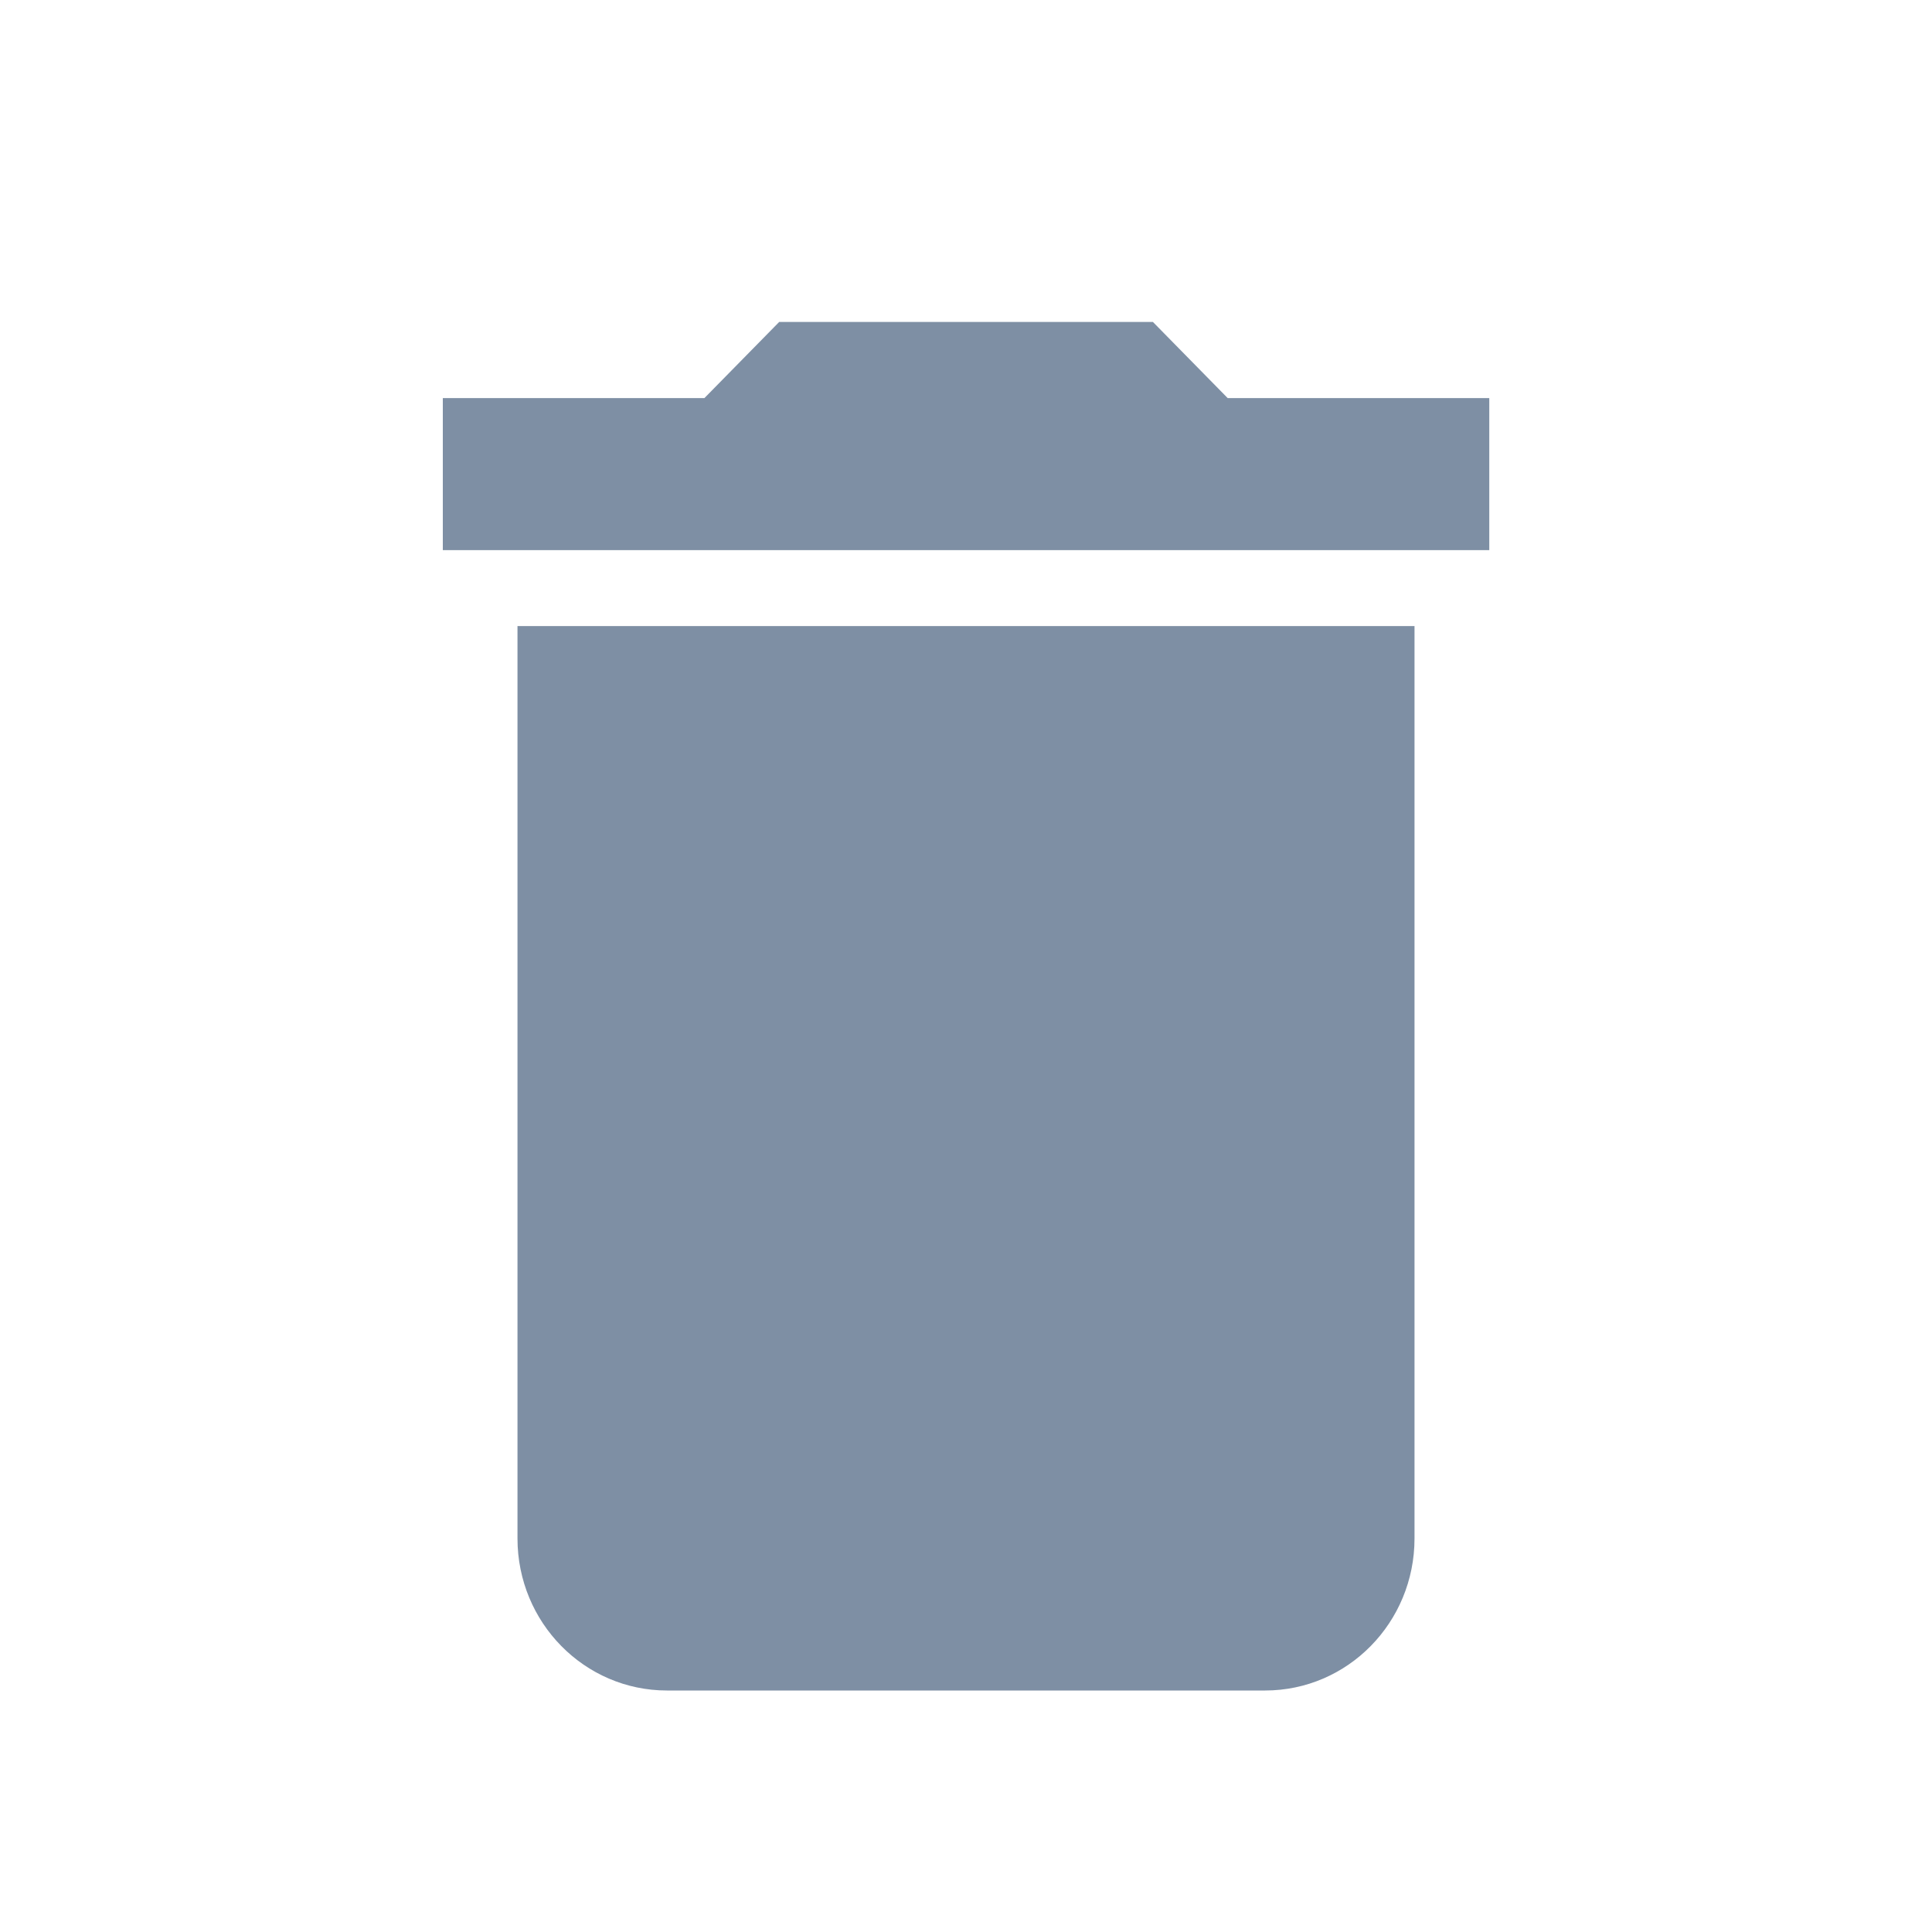
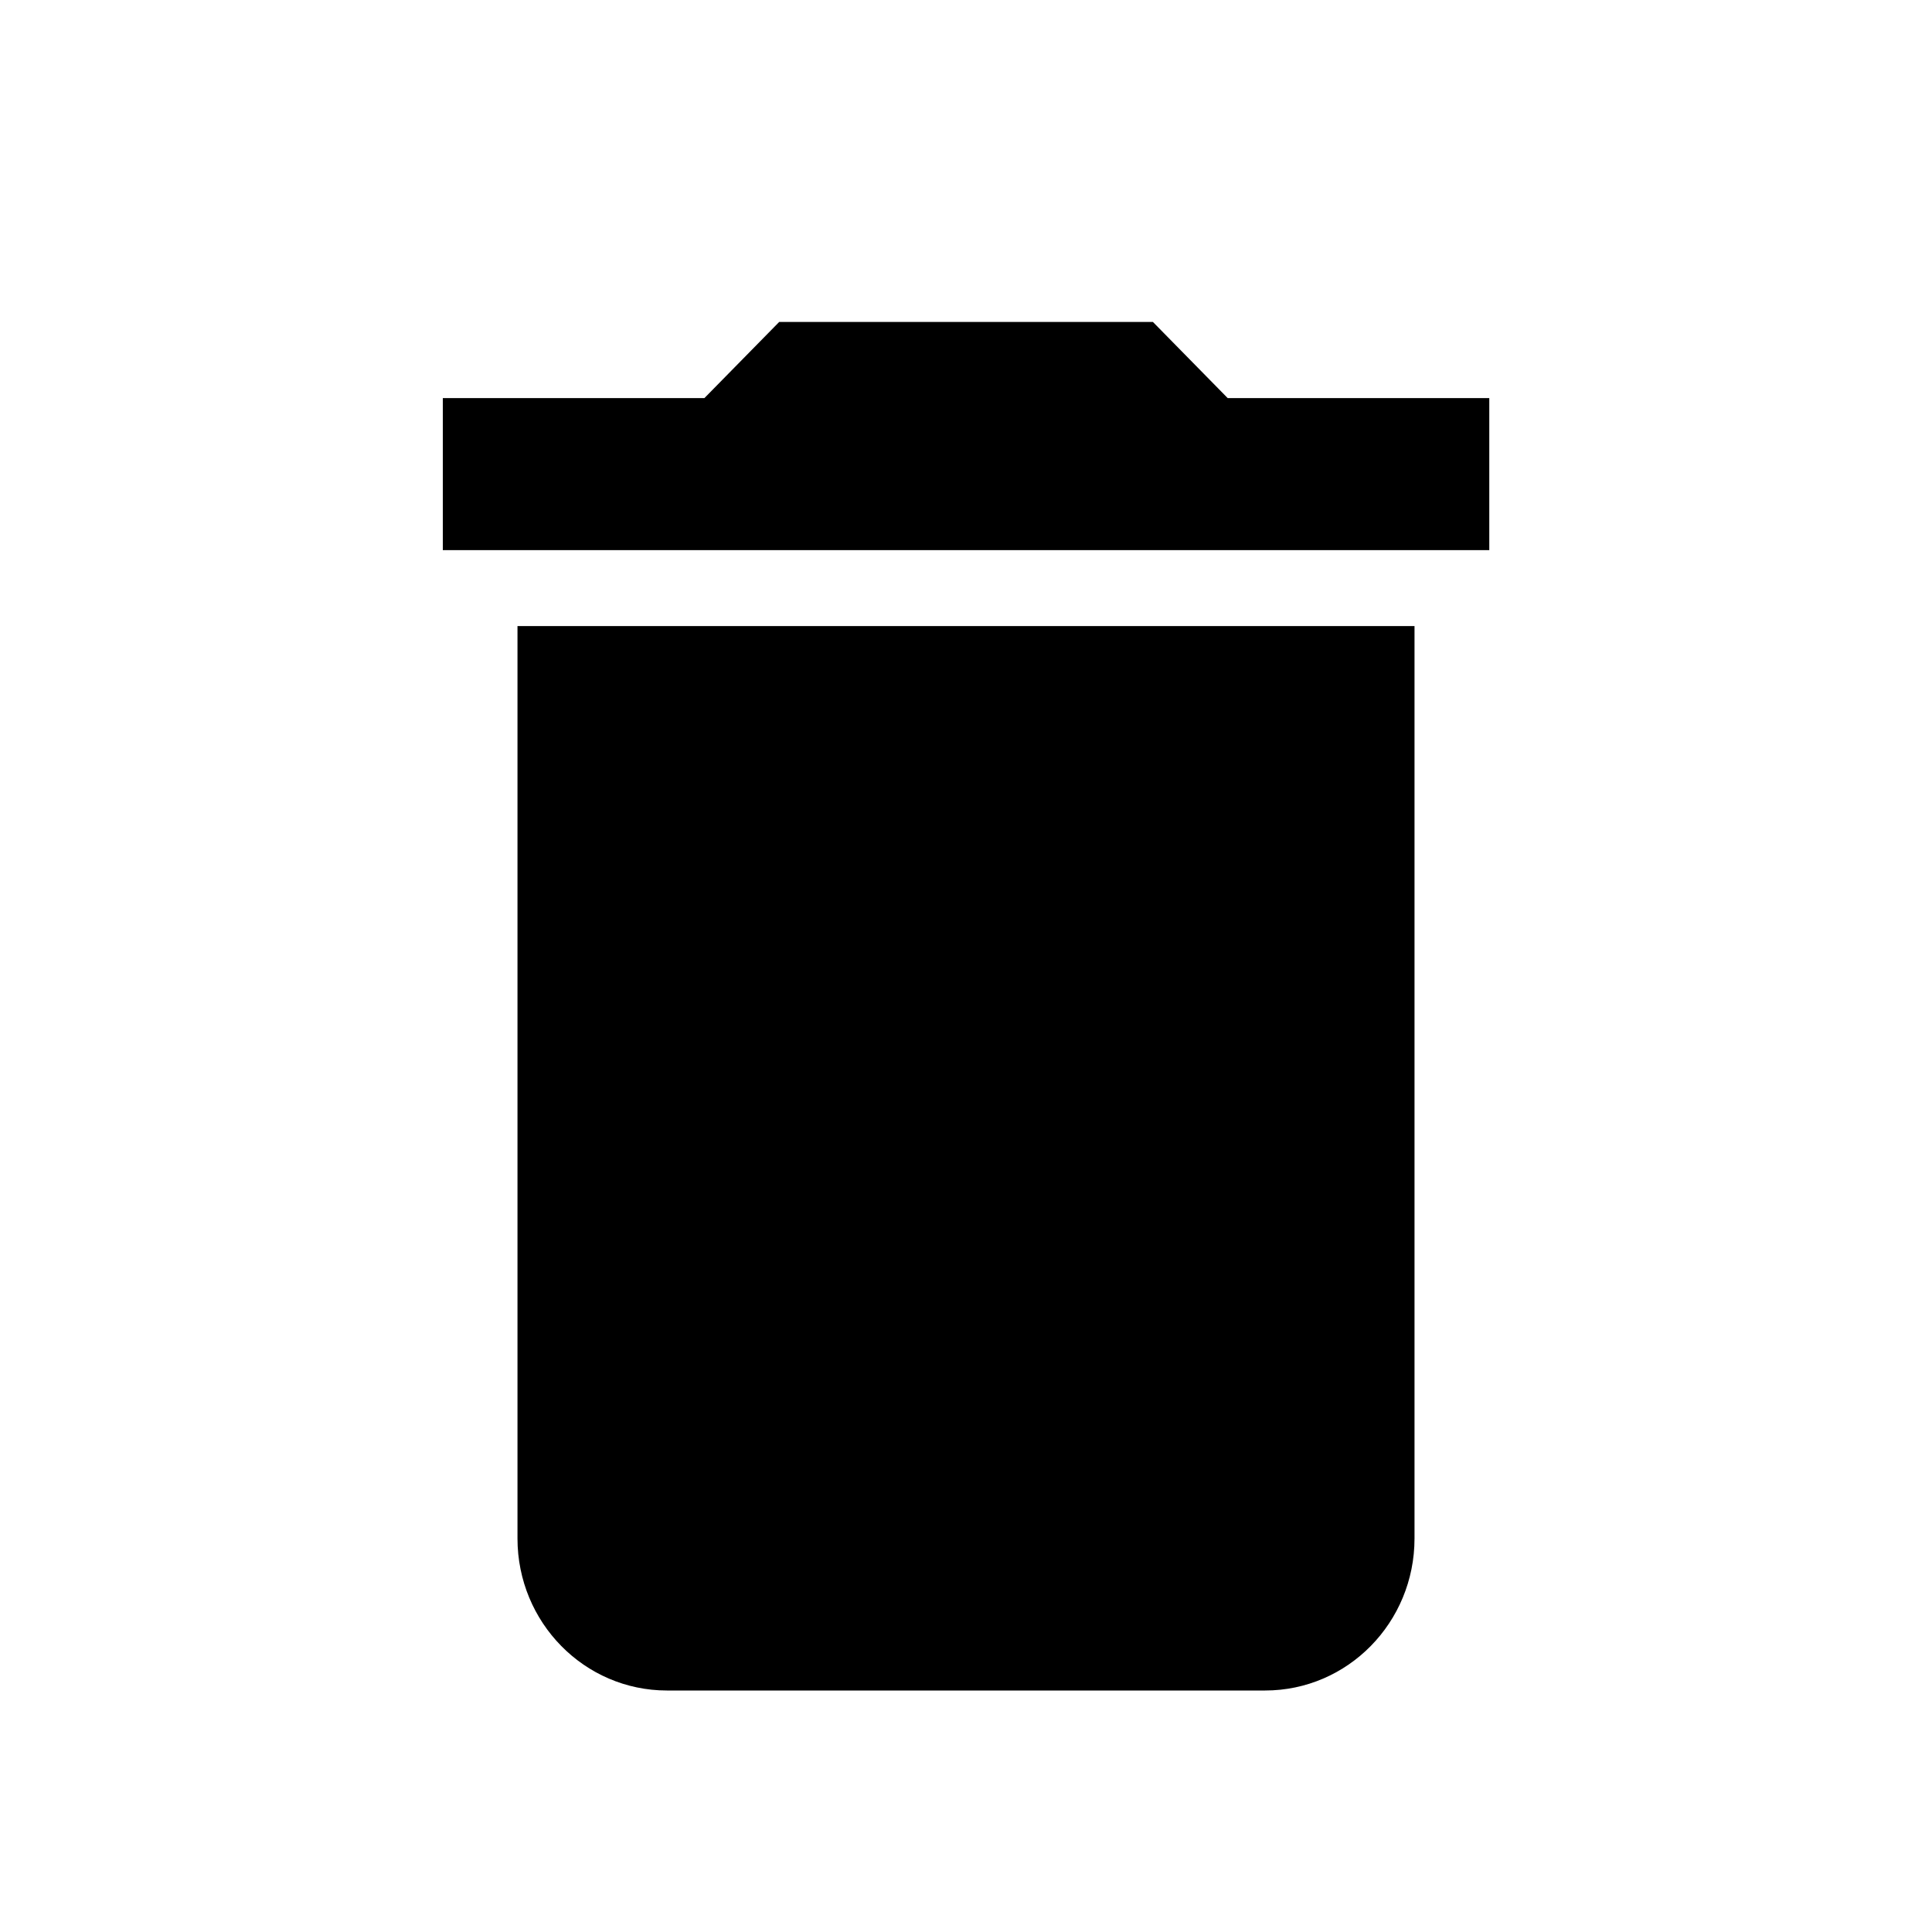
<svg xmlns="http://www.w3.org/2000/svg" width="20" height="20" viewBox="0 0 20 20" fill="none">
-   <path d="M5.357 15.926C5.357 16.796 6.05 17.5 6.905 17.5H13.096C13.951 17.5 14.643 16.796 14.643 15.926V6.481H5.357V15.926Z" fill="#7E8FA4" />
-   <path d="M12.709 4.121L11.935 3.333H8.066L7.292 4.121H4.584V5.695H15.417V4.121H12.709Z" fill="#7E8FA4" />
+   <path d="M5.357 15.926C5.357 16.796 6.05 17.5 6.905 17.5H13.096C13.951 17.5 14.643 16.796 14.643 15.926V6.481H5.357V15.926Z" fill="currentColor" />
+   <path d="M12.709 4.121L11.935 3.333H8.066L7.292 4.121H4.584V5.695H15.417V4.121H12.709Z" fill="currentColor" />
</svg>
